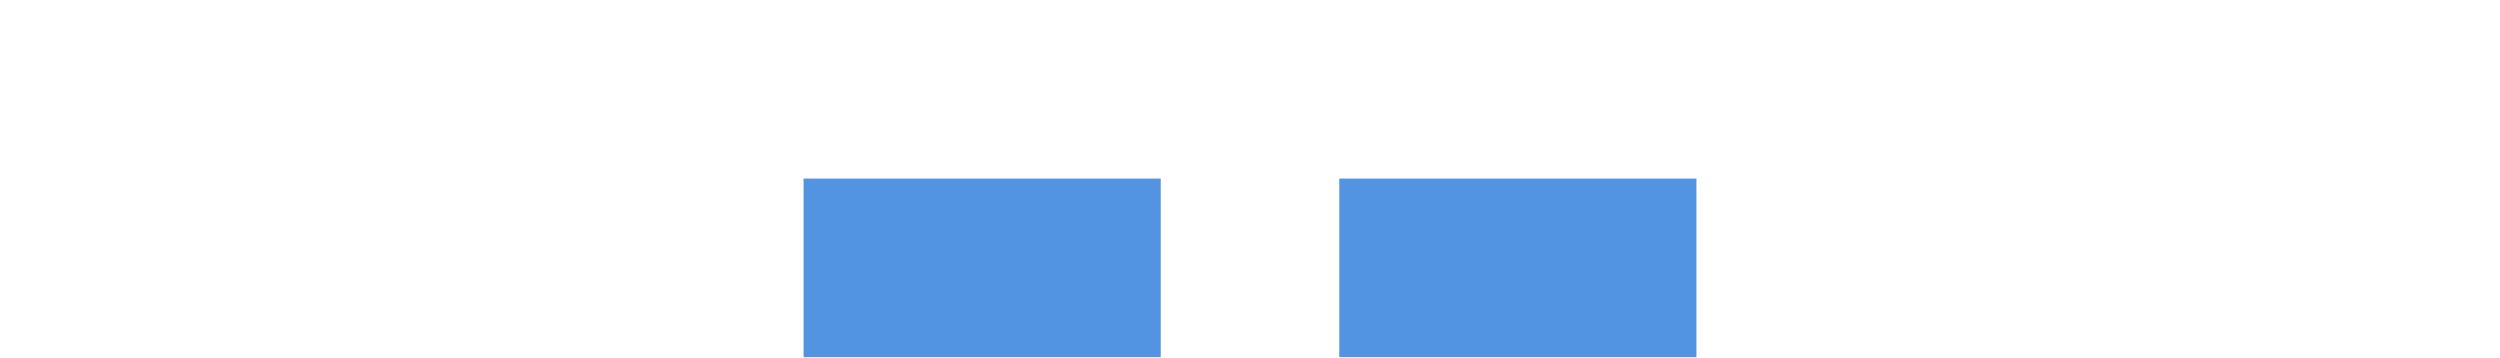
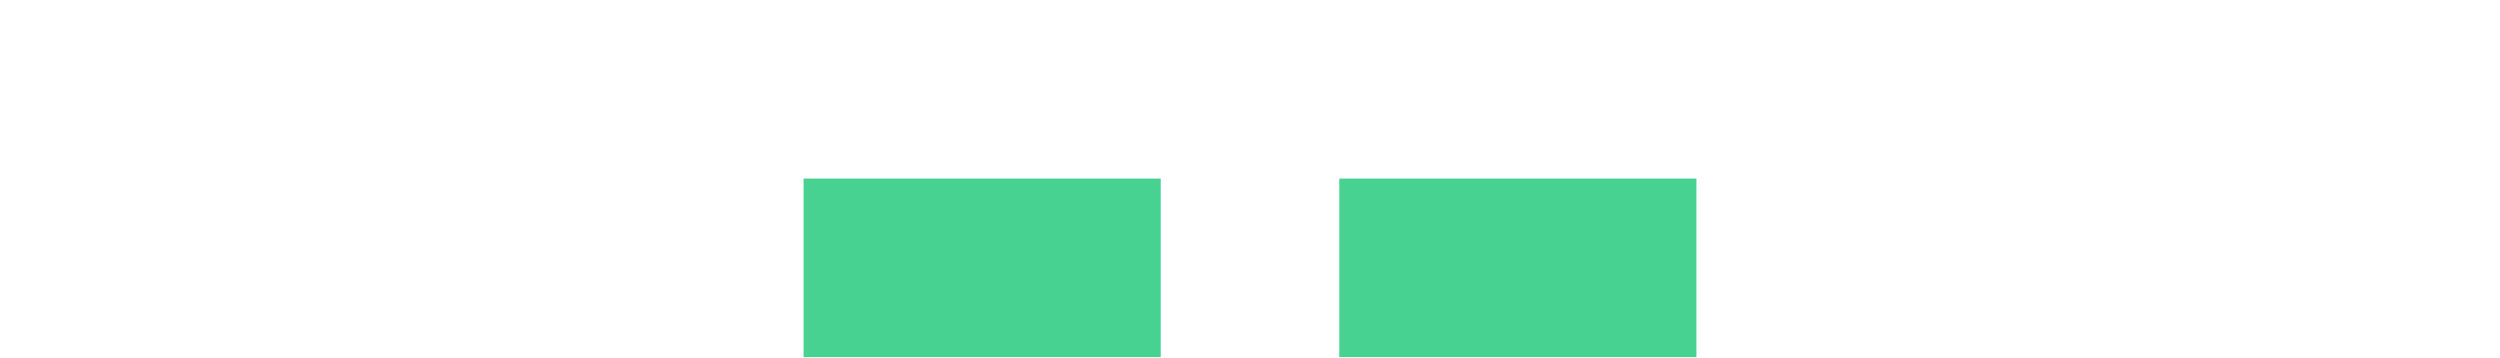
<svg xmlns="http://www.w3.org/2000/svg" width="28" height="4" id="svg11300" version="1.0" style="display:inline;enable-background:new">
  <defs id="defs3" />
  <g style="display:inline" id="layer1" transform="translate(0,-296)">
-     <rect style="opacity:1;fill:#5294e2;fill-opacity:1;stroke:none" id="rect4270-9" width="4" height="2" x="9" y="298" />
-     <rect y="298" x="15" height="2" width="4" id="rect4239" style="opacity:1;fill:#5294e2;fill-opacity:1;stroke:none" />
+     <rect style="opacity:1;fill:#48D292;fill-opacity:1;stroke:none" id="rect4270-9" width="4" height="2" x="9" y="298" />
+     <rect y="298" x="15" height="2" width="4" id="rect4239" style="opacity:1;fill:#48D292;fill-opacity:1;stroke:none" />
  </g>
</svg>
